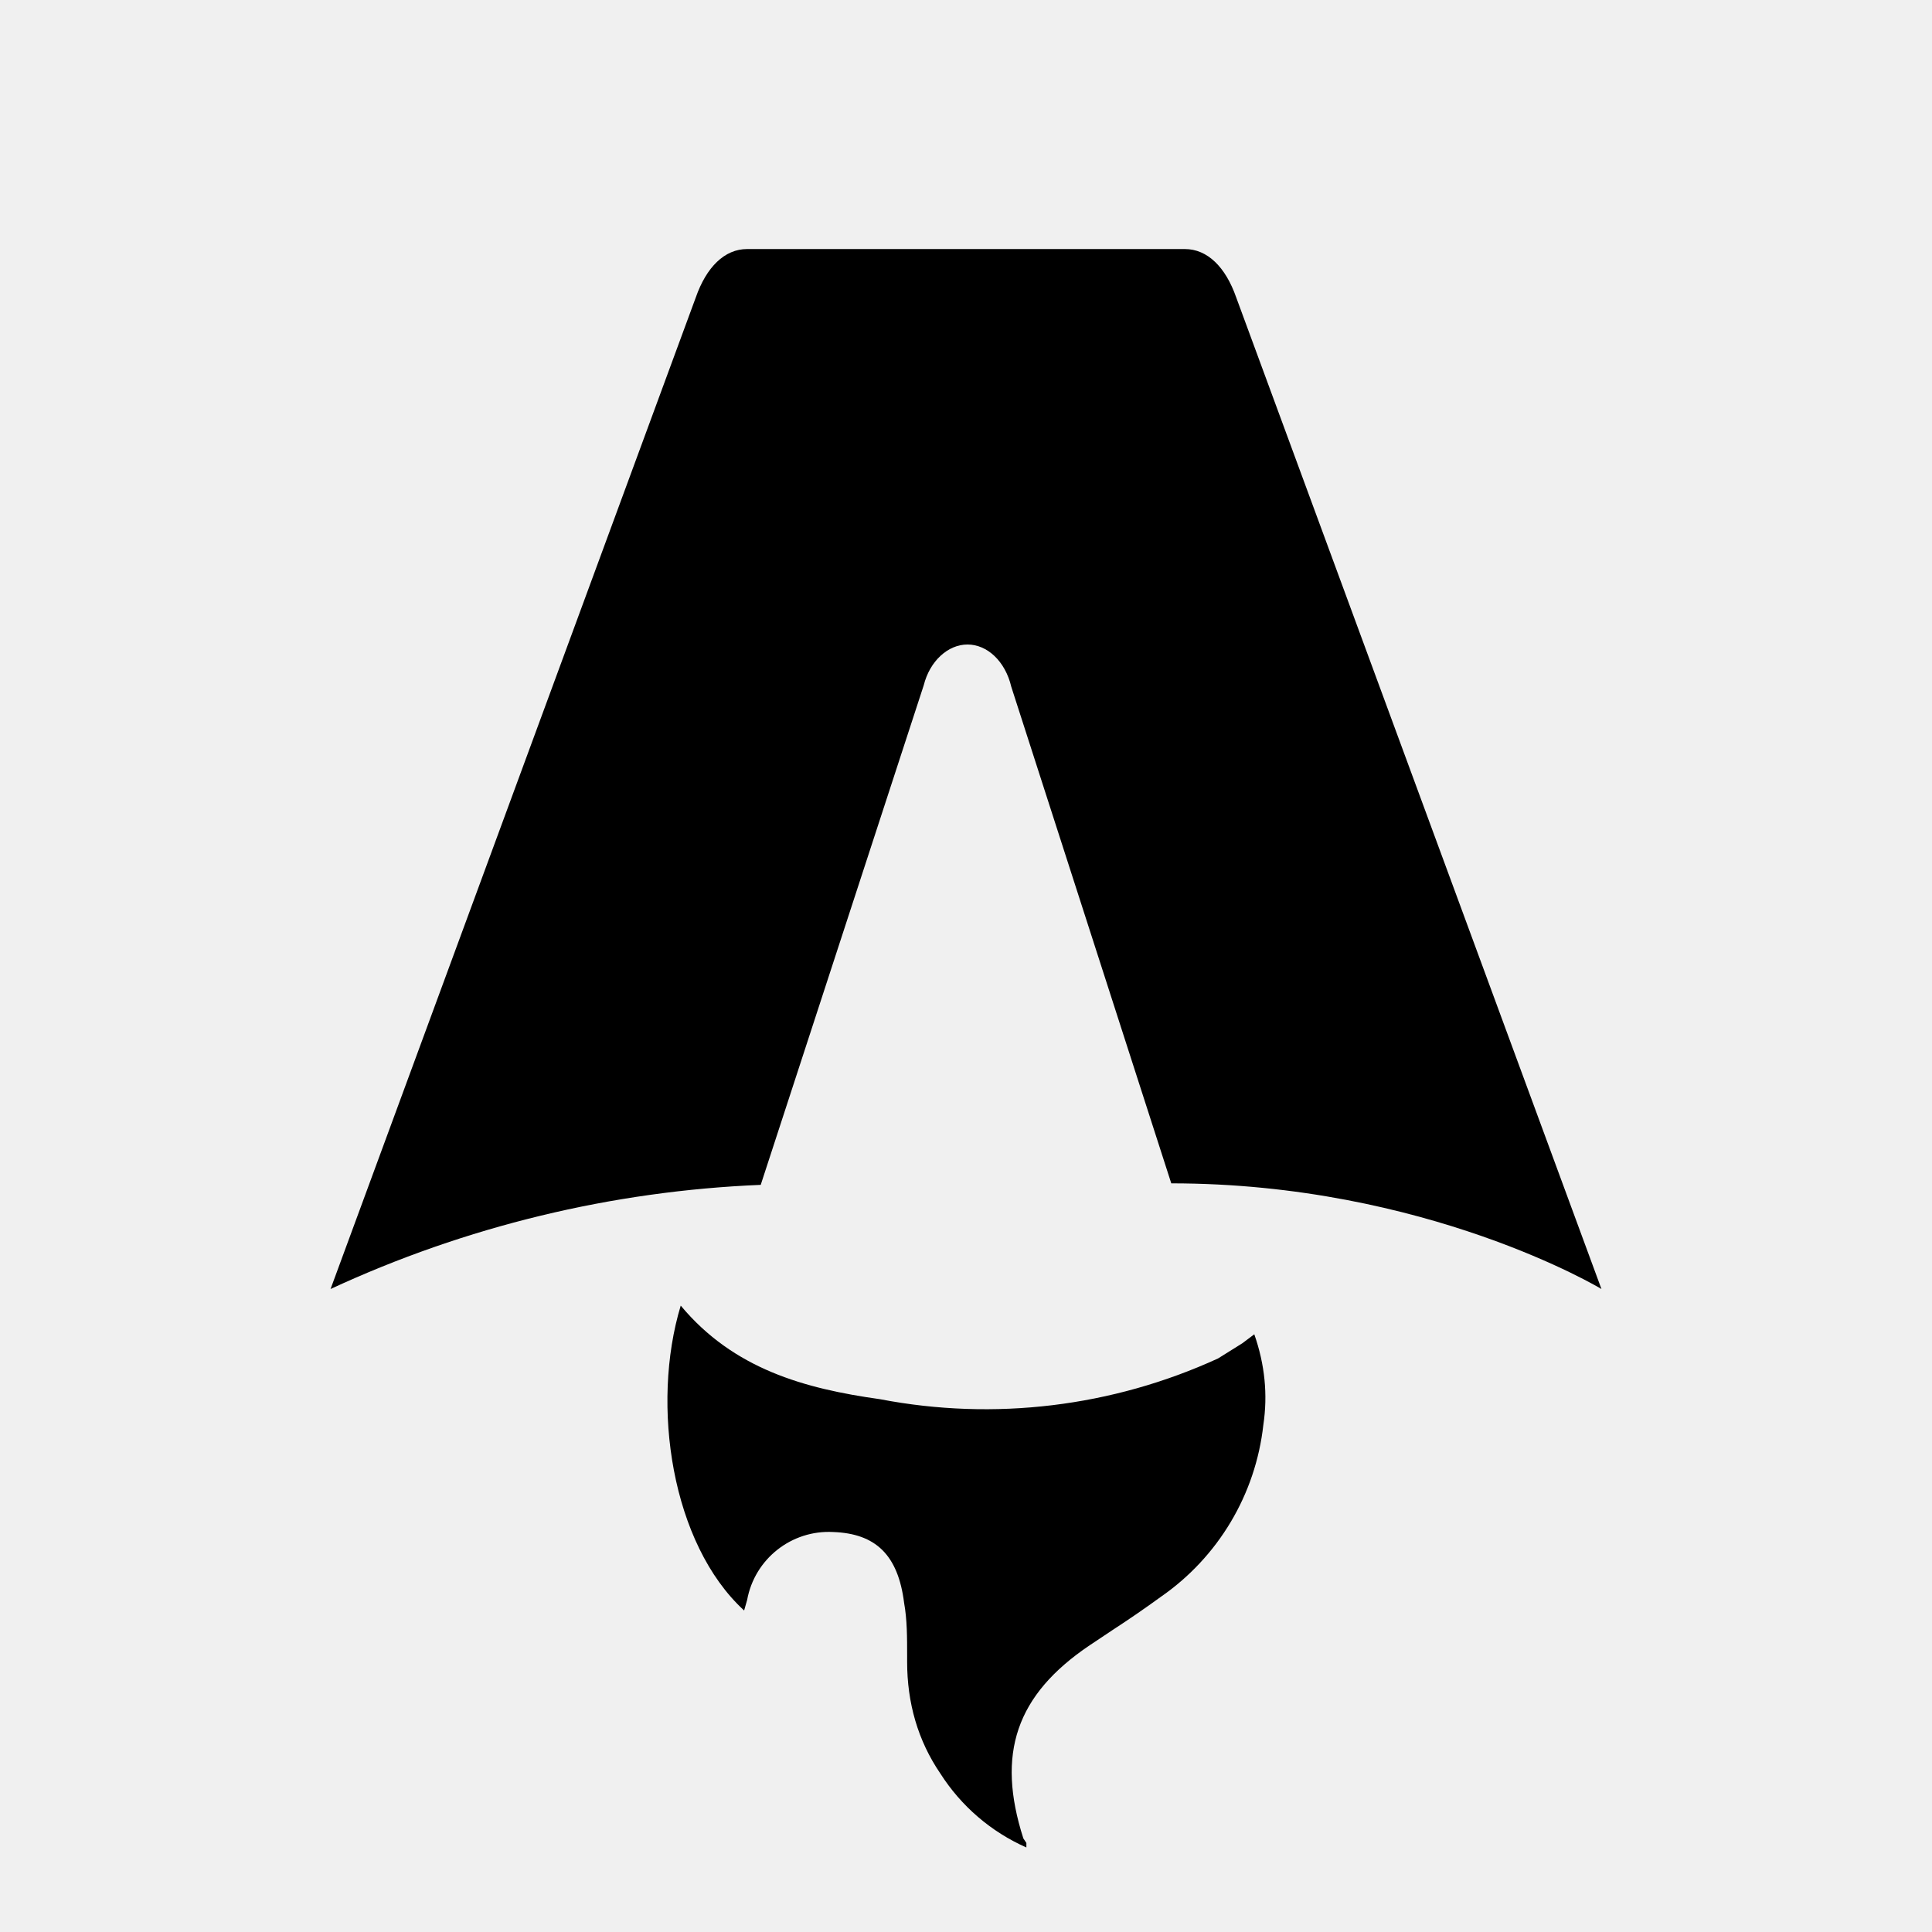
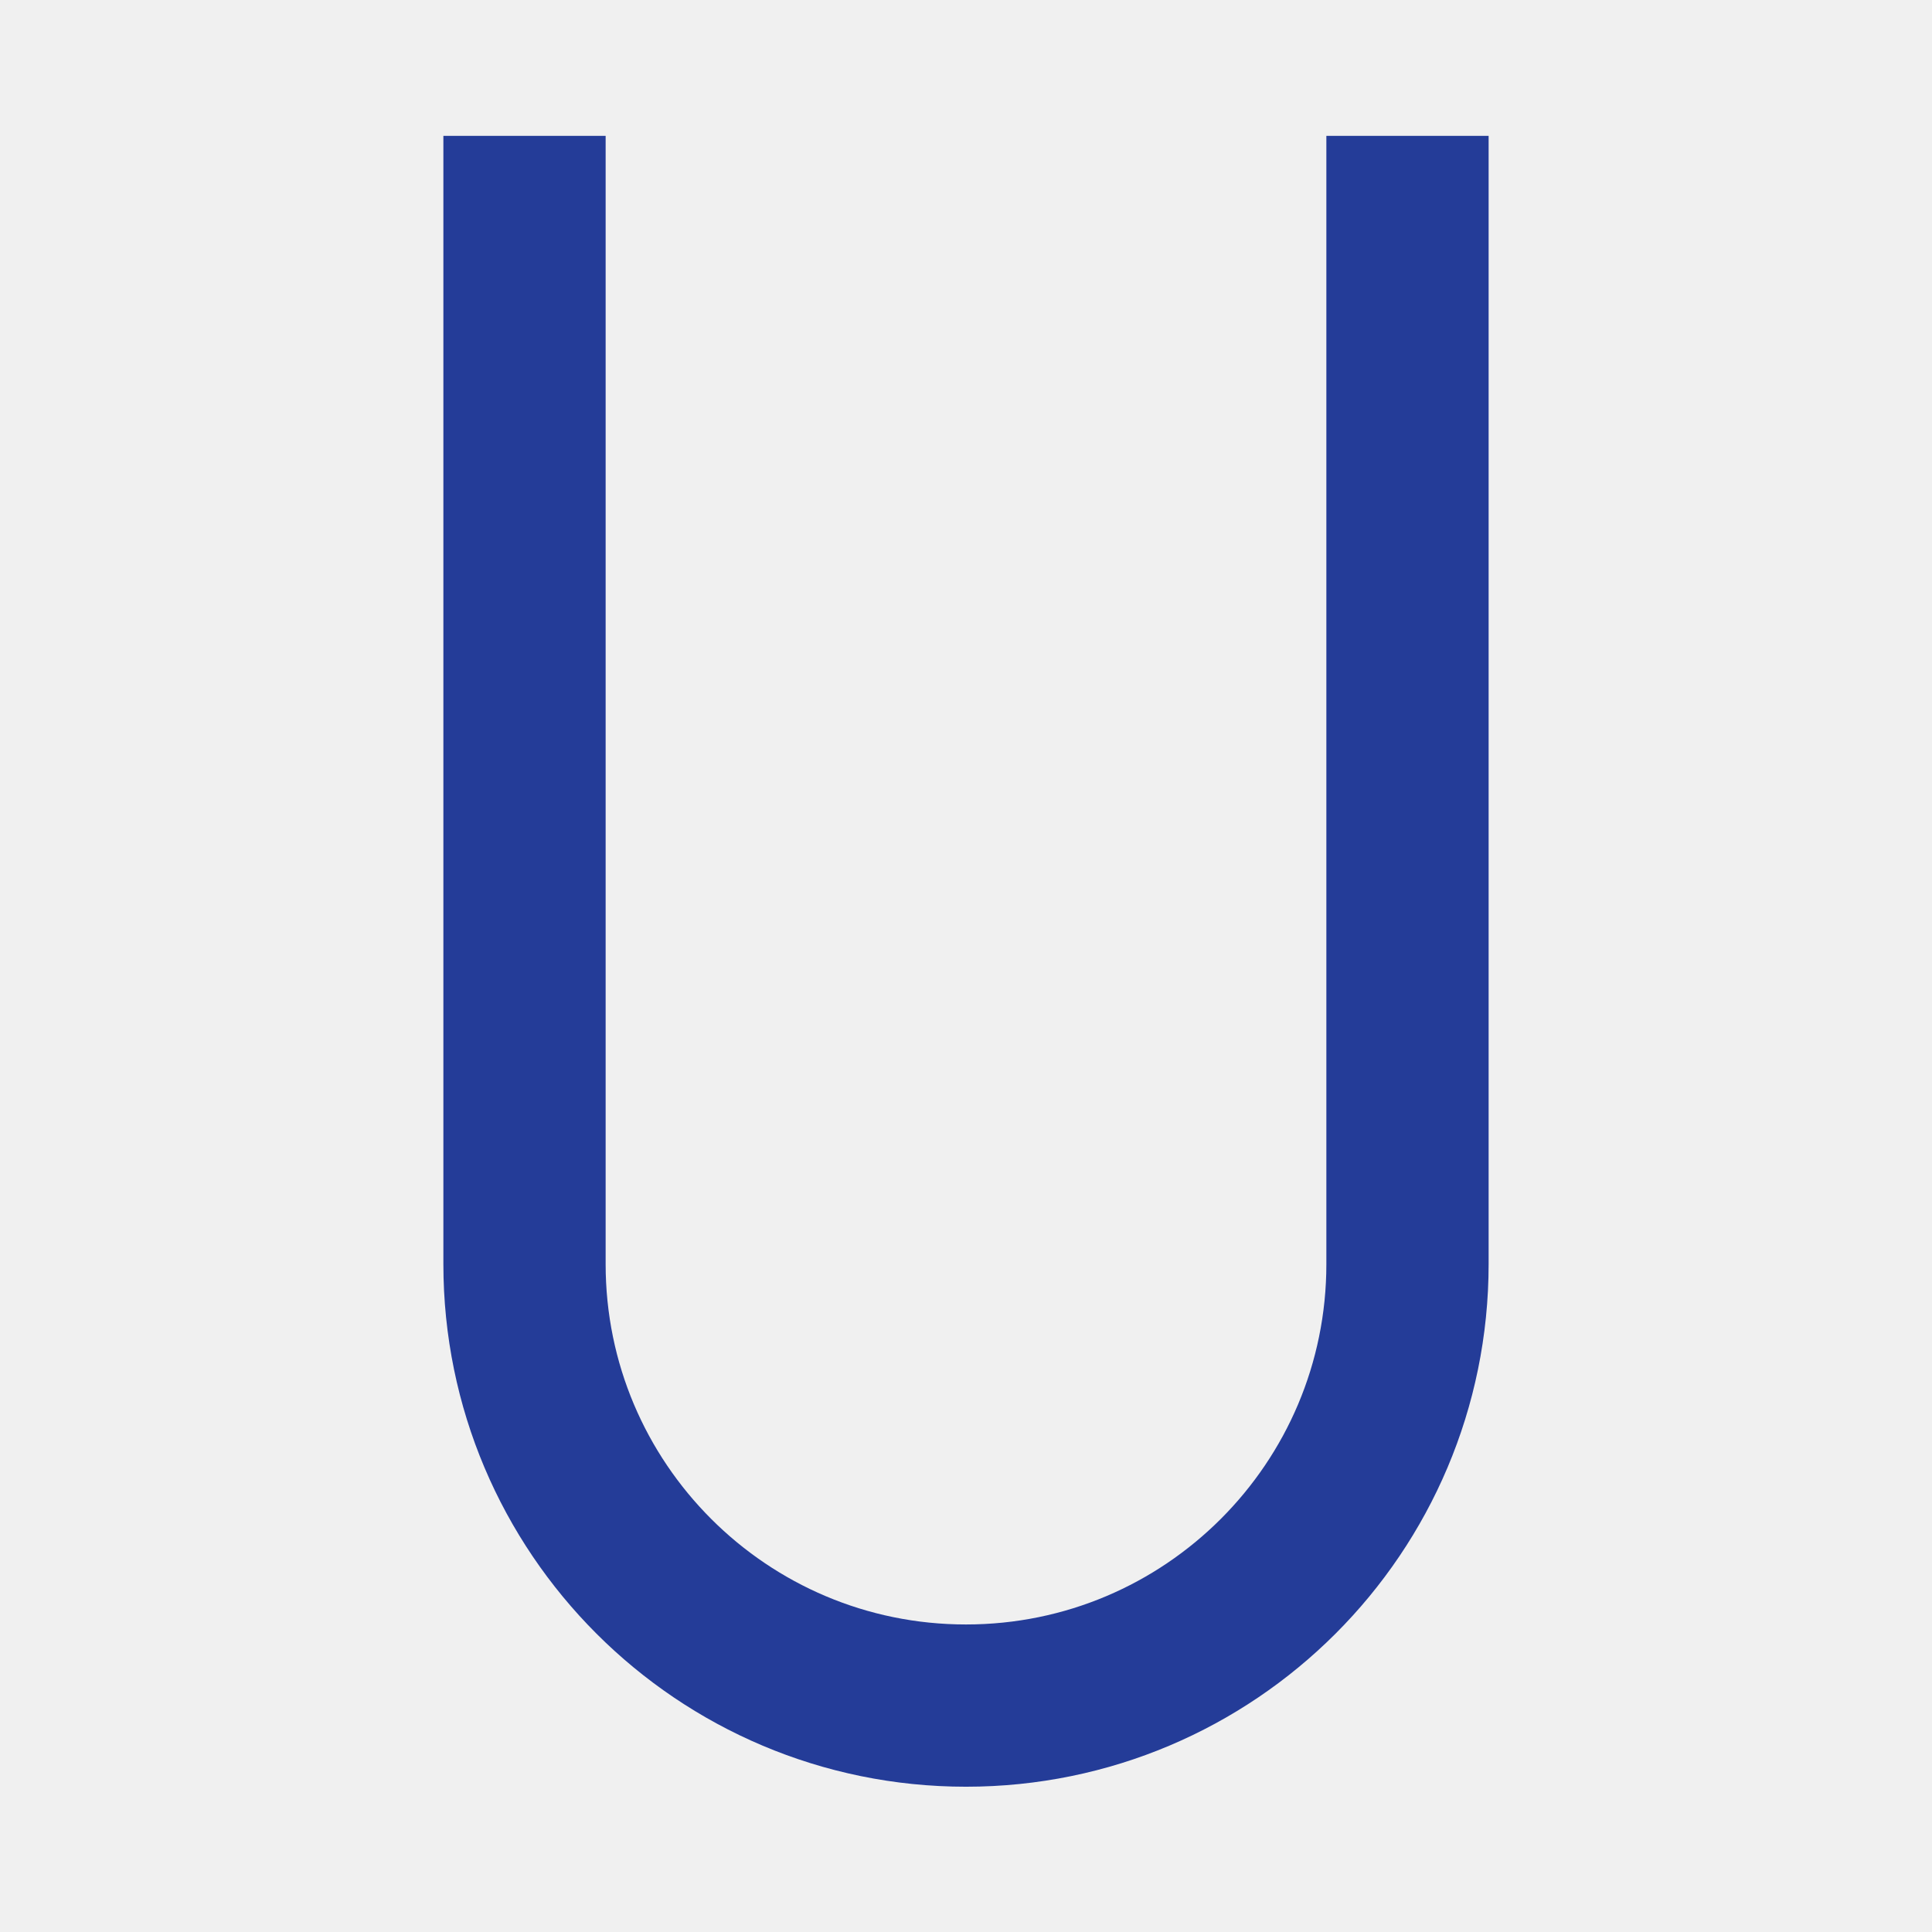
- <svg xmlns="http://www.w3.org/2000/svg" fill="none" viewBox="0 0 128 128">
-   <path d="M50.4 78.5a75.1 75.1 0 0 0-28.5 6.9l24.2-65.7c.7-2 1.9-3.2 3.4-3.2h29c1.5 0 2.7 1.2 3.4 3.2l24.2 65.7s-11.6-7-28.5-7L67 45.5c-.4-1.7-1.6-2.8-2.9-2.8-1.3 0-2.5 1.1-2.9 2.7L50.4 78.5Zm-1.1 28.2Zm-4.2-20.2c-2 6.6-.6 15.8 4.2 20.2a17.5 17.5 0 0 1 .2-.7 5.5 5.5 0 0 1 5.7-4.5c2.8.1 4.3 1.5 4.7 4.7.2 1.1.2 2.3.2 3.5v.4c0 2.7.7 5.2 2.2 7.4a13 13 0 0 0 5.7 4.9v-.3l-.2-.3c-1.8-5.6-.5-9.5 4.4-12.8l1.5-1a73 73 0 0 0 3.2-2.2 16 16 0 0 0 6.8-11.4c.3-2 .1-4-.6-6l-.8.6-1.6 1a37 37 0 0 1-22.4 2.7c-5-.7-9.7-2-13.2-6.2Z" />
-   <style>
-         path { fill: #000; }
-         @media (prefers-color-scheme: dark) {
-             path { fill: #FFF; }
-         }
-     </style>
+ <svg xmlns="http://www.w3.org/2000/svg" viewBox="0 0 256 256" role="img" aria-label="UGAB">
+   <path d="M69.5 18V167.5a58.5 58.5 0 0 0 117 0V18" fill="none" stroke="#243C98" stroke-width="21.5" />
</svg>
